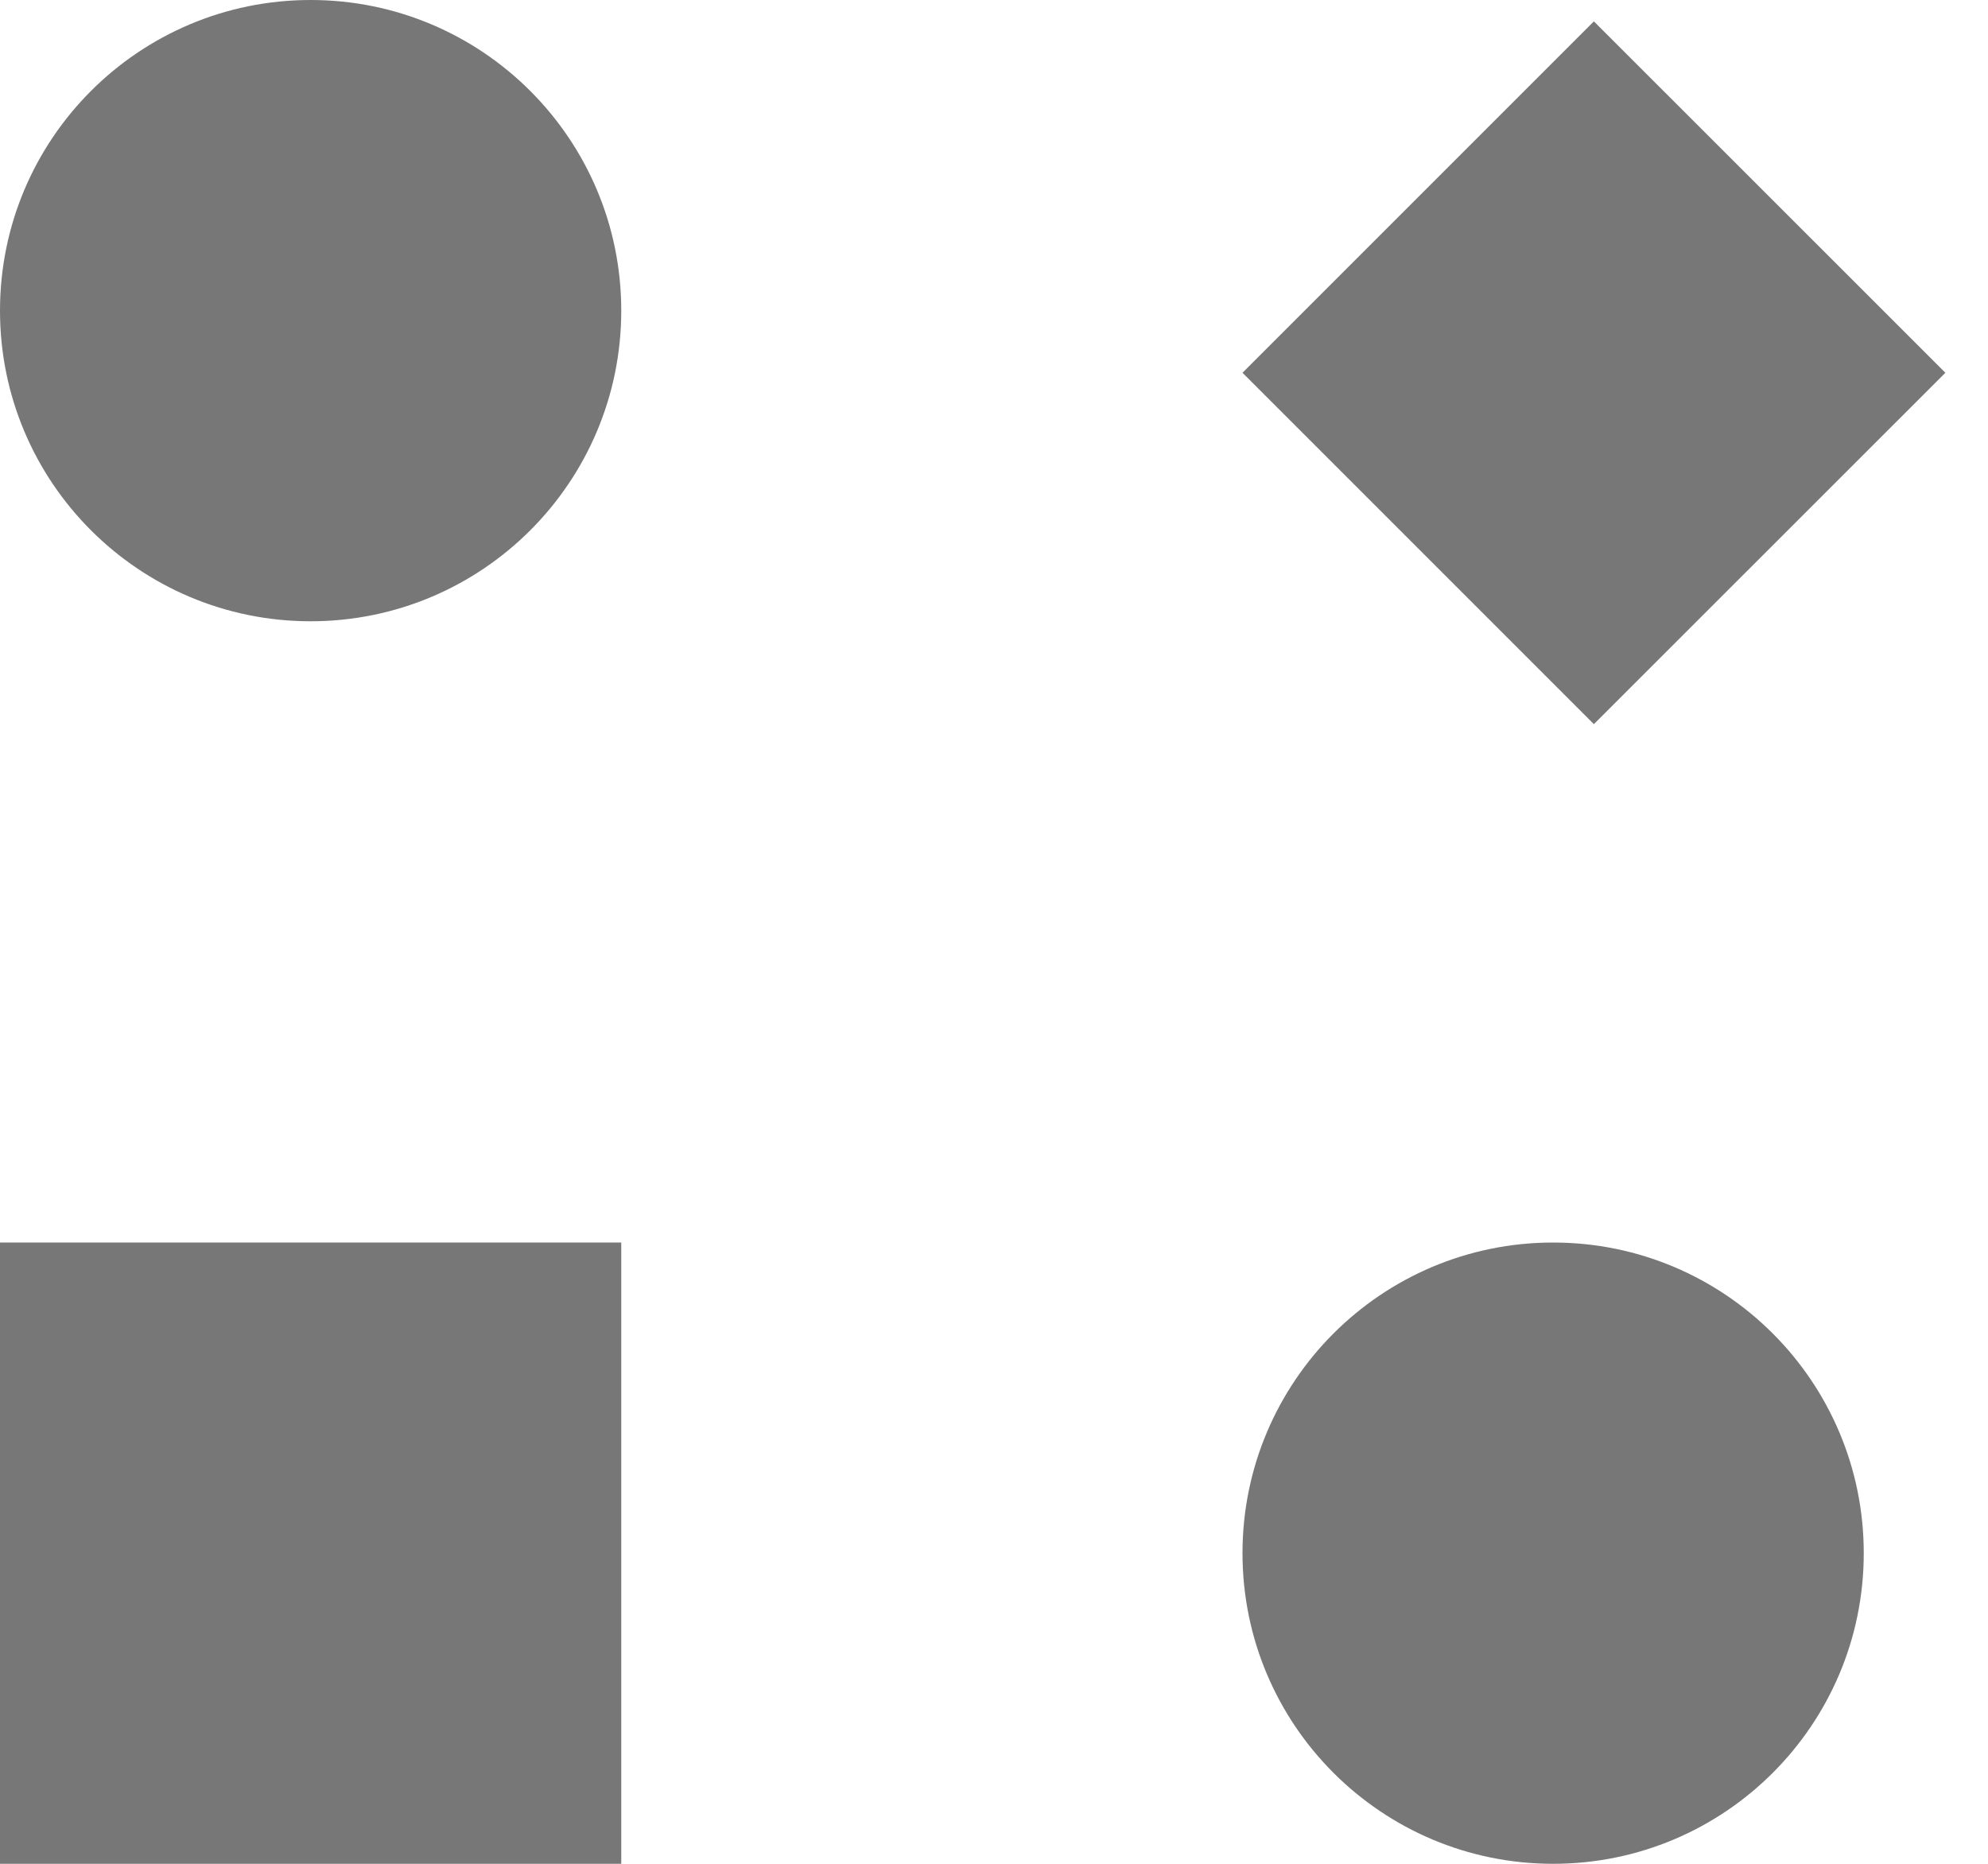
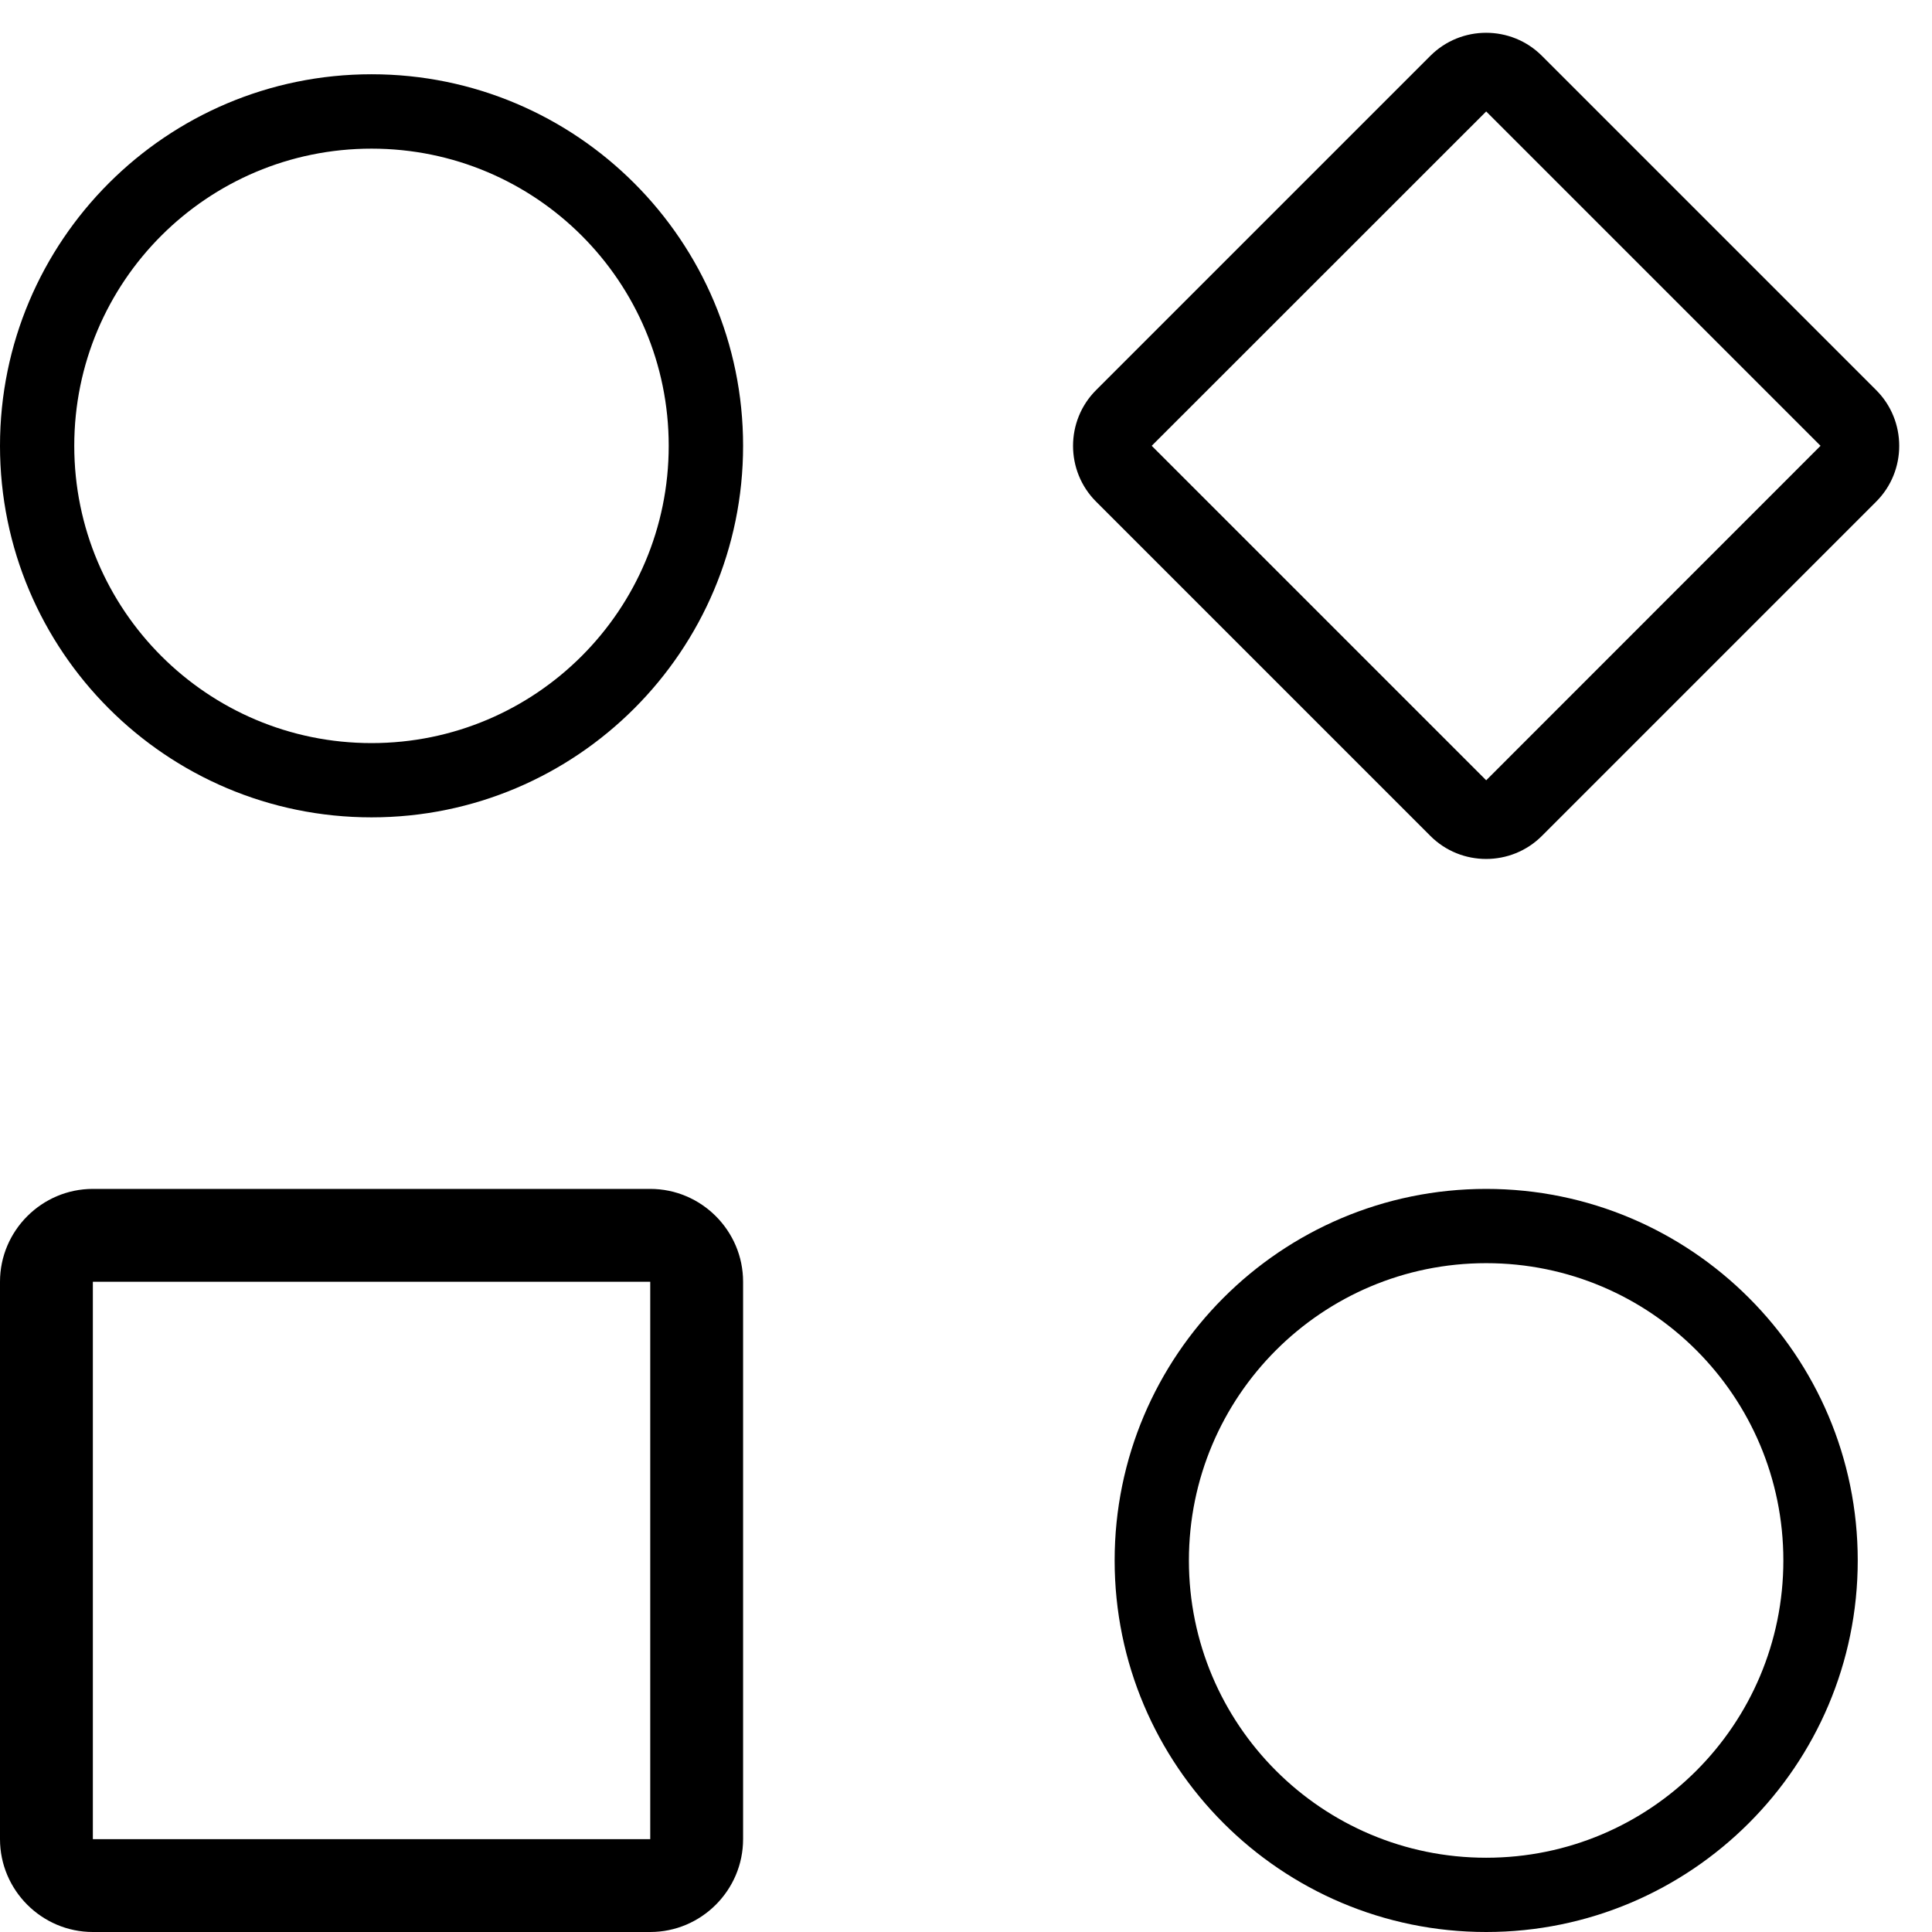
- <svg xmlns="http://www.w3.org/2000/svg" width="16" height="15" viewBox="0 0 16 15" fill="none">
-   <path d="M5 2.5C5 3.881 3.881 5 2.5 5C1.119 5 0 3.881 0 2.5C0 1.119 1.119 0 2.5 0C3.881 0 5 1.119 5 2.5Z" fill="#777777" />
-   <path d="M15 12.5C15 13.881 13.881 15 12.5 15C11.119 15 10 13.881 10 12.5C10 11.119 11.119 10 12.5 10C13.881 10 15 11.119 15 12.5Z" fill="#777777" />
-   <path d="M0 10H5V15H0V10Z" fill="#777777" />
-   <path d="M10 3L12.828 0.172L15.657 3L12.828 5.828L10 3Z" fill="#777777" />
+ <svg xmlns="http://www.w3.org/2000/svg" width="16" height="16" viewBox="0 0 16 16" fill="none">
+   <path d="M5.385 9.846H0.769C0.346 9.846 0 10.192 0 10.615V15.231C0 15.654 0.346 16 0.769 16H5.385C5.808 16 6.154 15.654 6.154 15.231V10.615C6.154 10.192 5.808 9.846 5.385 9.846ZM5.385 15.231H0.769V10.615H5.385V15.231Z" fill="black" />
+   <path d="M11.846 0.462L9.077 3.231C8.823 3.485 8.823 3.9 9.077 4.154L11.846 6.923C12.1 7.177 12.515 7.177 12.769 6.923L15.538 4.154C15.792 3.9 15.792 3.485 15.538 3.231L12.769 0.462C12.515 0.208 12.1 0.208 11.846 0.462ZM15.077 3.692L12.308 6.462L9.538 3.692L12.308 0.923L15.077 3.692Z" fill="black" />
+   <path d="M12.308 9.846C10.609 9.846 9.231 11.225 9.231 12.923C9.231 14.621 10.609 16 12.308 16C14.006 16 15.385 14.621 15.385 12.923C15.385 11.225 14.006 9.846 12.308 9.846ZM12.308 15.385C10.948 15.385 9.846 14.283 9.846 12.923C9.846 11.563 10.948 10.461 12.308 10.461C13.668 10.461 14.769 11.563 14.769 12.923C14.769 14.283 13.668 15.385 12.308 15.385Z" fill="black" />
+   <path d="M3.077 0.615C1.378 0.615 0 1.994 0 3.692C0 5.391 1.378 6.769 3.077 6.769C4.775 6.769 6.154 5.391 6.154 3.692C6.154 1.994 4.775 0.615 3.077 0.615ZM3.077 6.154C1.717 6.154 0.615 5.052 0.615 3.692C0.615 2.332 1.717 1.231 3.077 1.231C4.437 1.231 5.538 2.332 5.538 3.692C5.538 5.052 4.437 6.154 3.077 6.154Z" fill="black" />
</svg>
